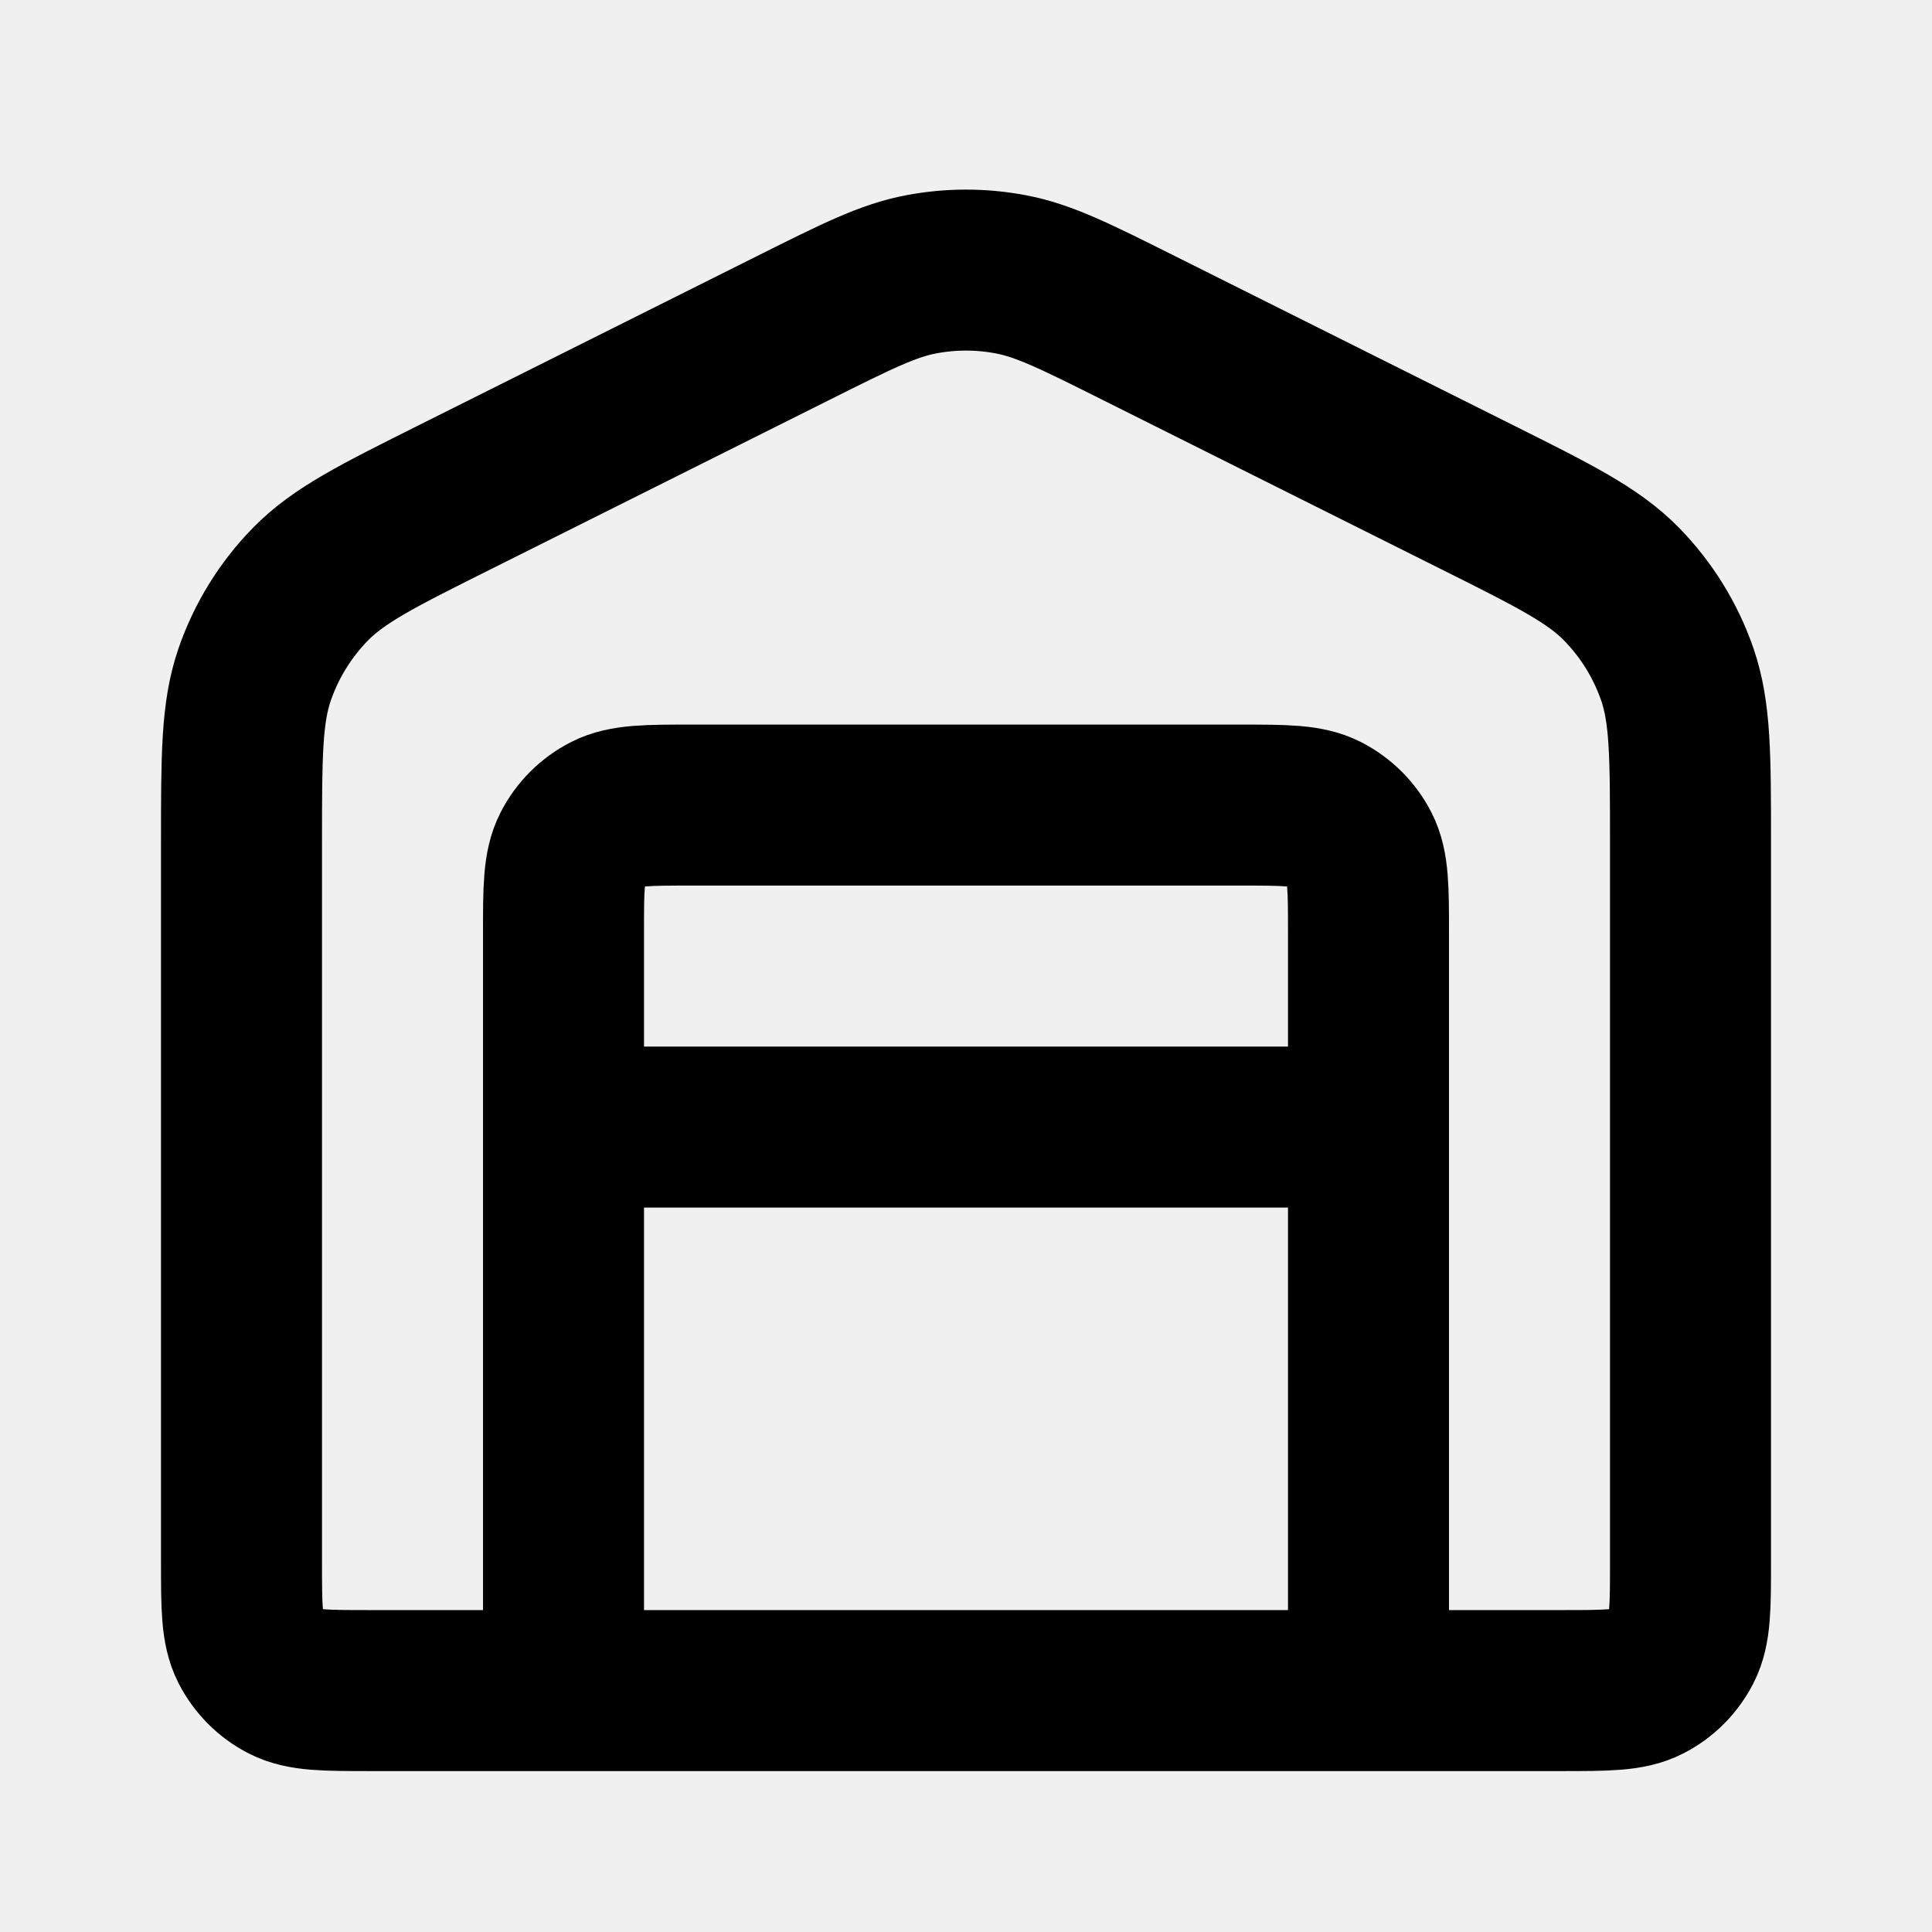
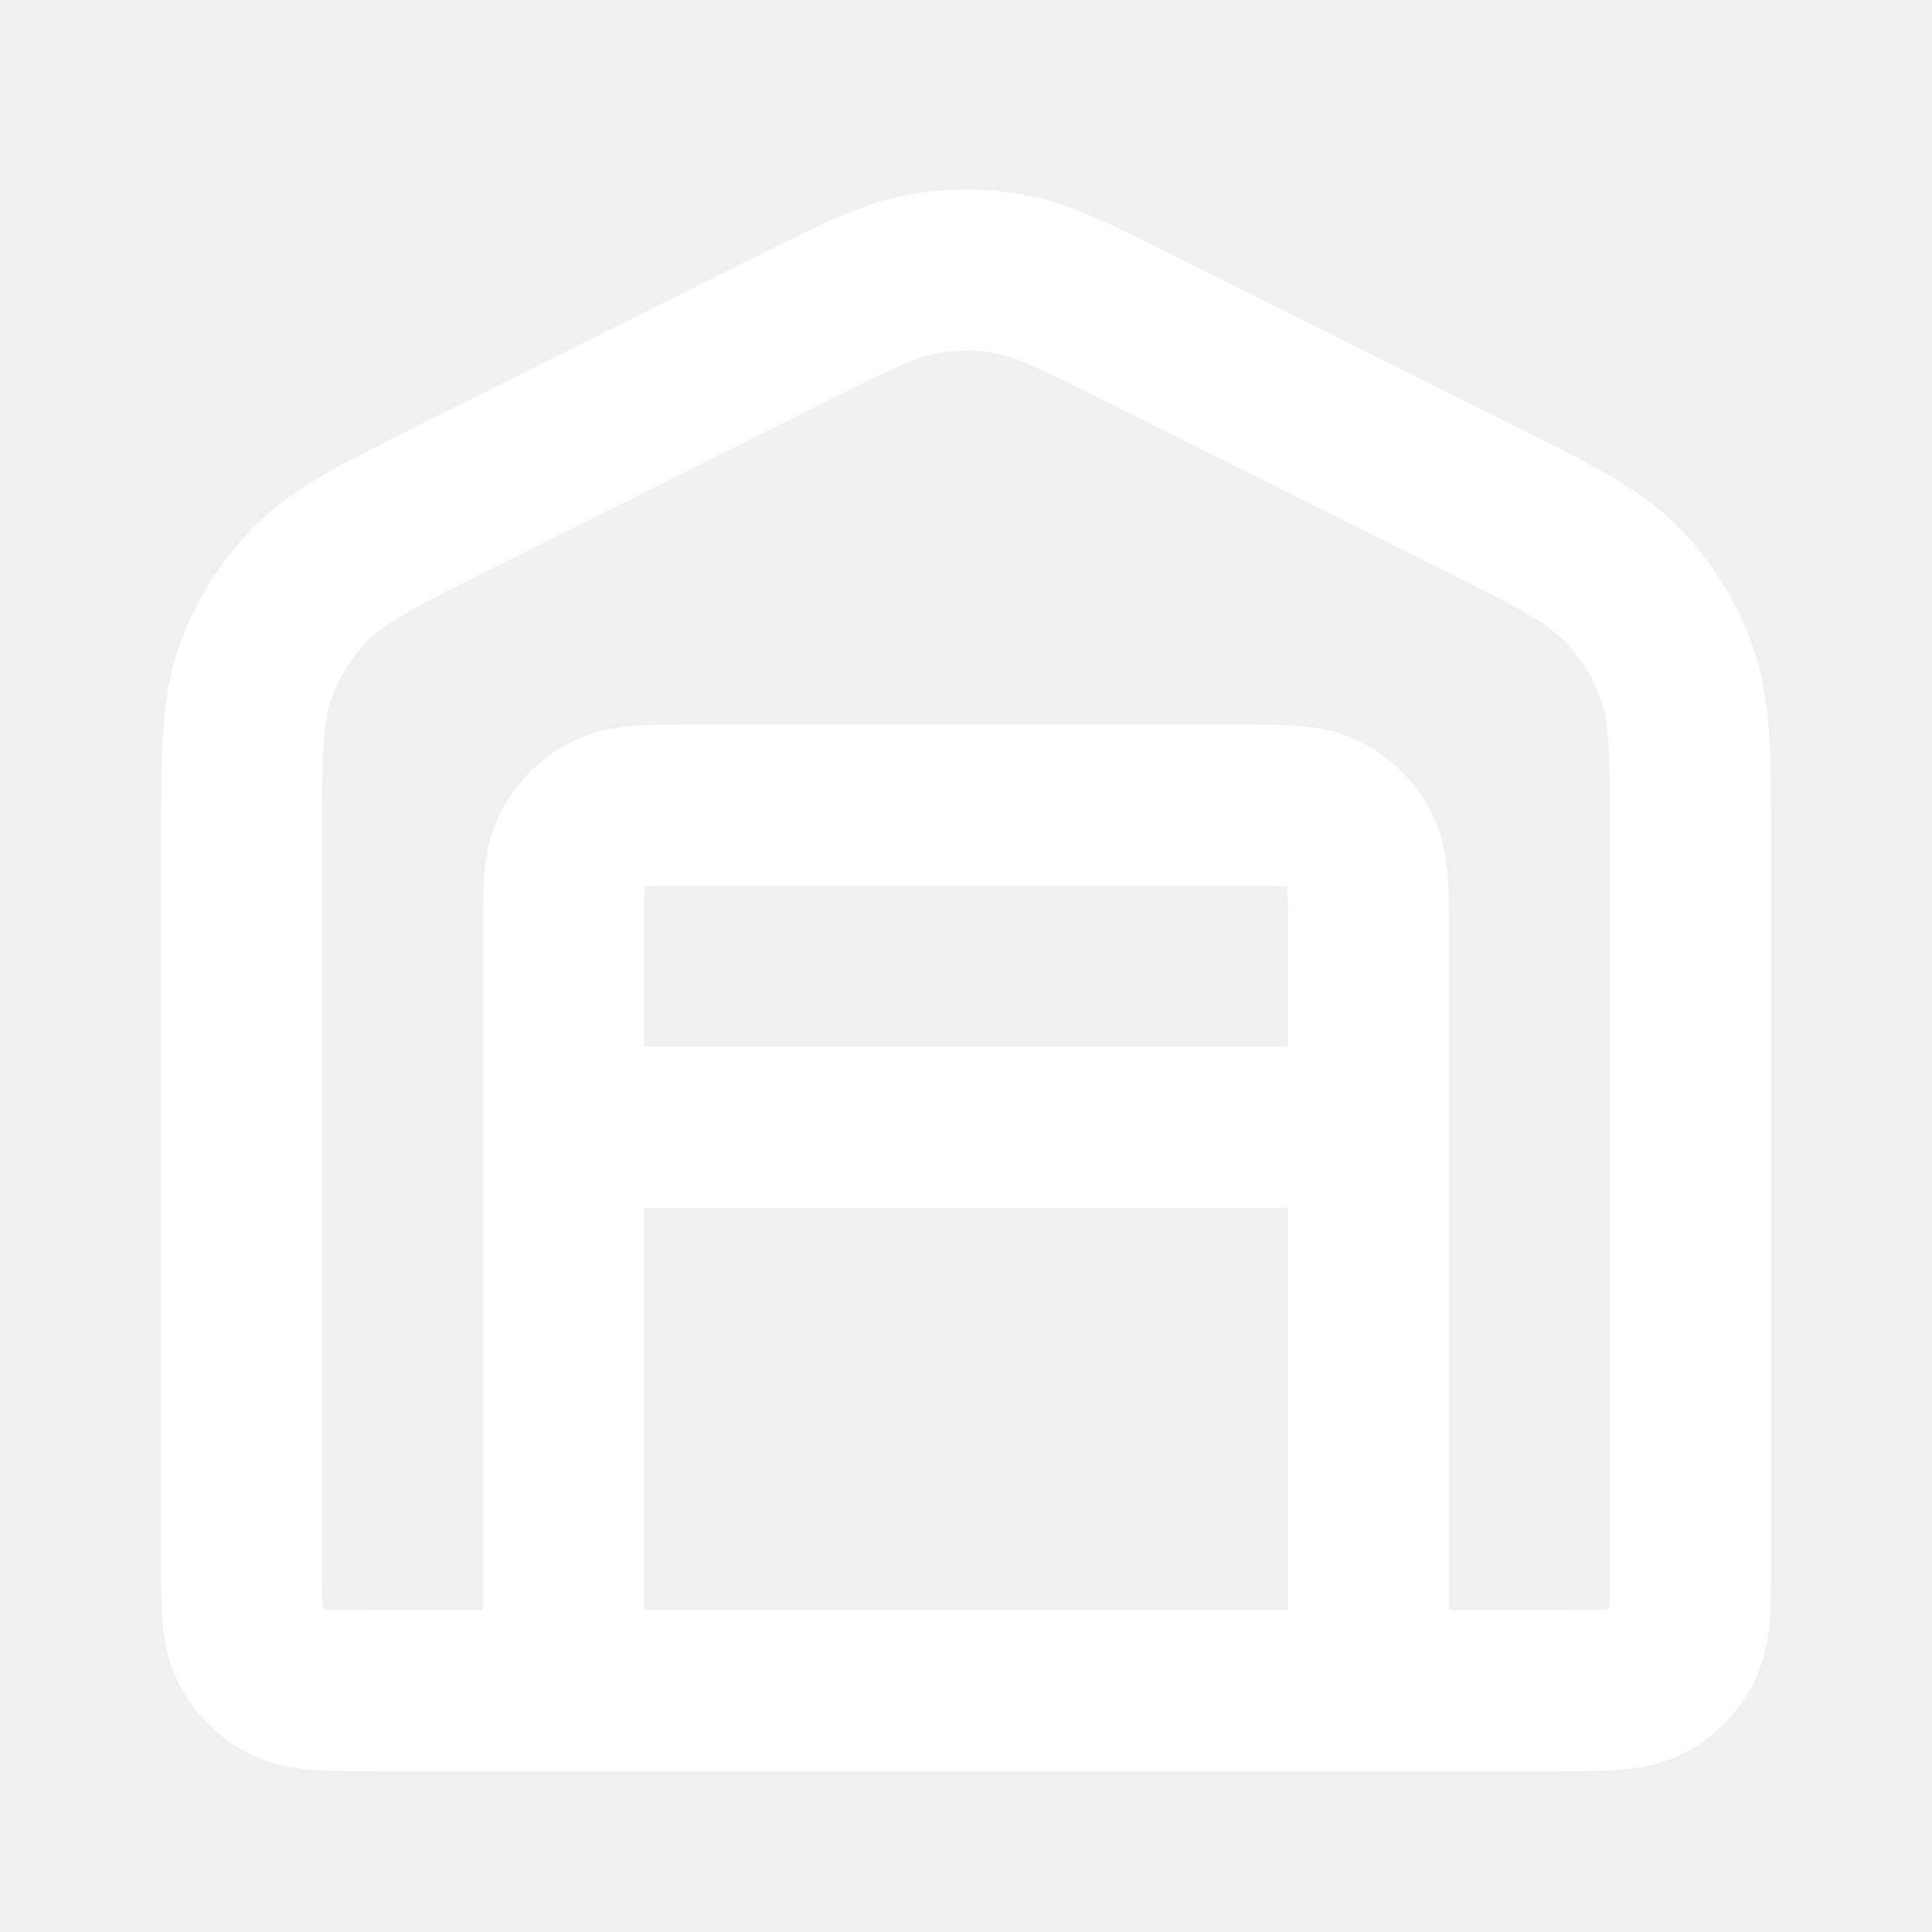
- <svg xmlns="http://www.w3.org/2000/svg" width="800px" height="800px" viewBox="0 0 24 24" fill="none">
-   <path d="M7 14.001H17M7 14.001V11.601C7 11.041 7 10.761 7.109 10.547C7.205 10.359 7.358 10.206 7.546 10.11C7.76 10.001 8.04 10.001 8.6 10.001H15.4C15.96 10.001 16.24 10.001 16.454 10.11C16.642 10.206 16.795 10.359 16.891 10.547C17 10.761 17 11.041 17 11.601V14.001M7 14.001V18.001V21.001M17 14.001V18.001V21.001M18.347 6.175L14.147 4.075C13.36 3.681 12.966 3.484 12.553 3.407C12.188 3.338 11.812 3.338 11.447 3.407C11.034 3.484 10.64 3.681 9.853 4.075L5.653 6.175C4.69 6.656 4.209 6.897 3.857 7.256C3.546 7.574 3.309 7.957 3.164 8.377C3 8.853 3 9.391 3 10.468V19.401C3 19.961 3 20.241 3.109 20.455C3.205 20.643 3.358 20.797 3.546 20.892C3.76 21.001 4.04 21.001 4.6 21.001H19.4C19.96 21.001 20.24 21.001 20.454 20.892C20.642 20.797 20.795 20.643 20.891 20.455C21 20.241 21 19.961 21 19.401V10.468C21 9.391 21 8.853 20.836 8.377C20.691 7.957 20.454 7.574 20.143 7.256C19.791 6.897 19.31 6.656 18.347 6.175Z" stroke="#000000" stroke-width="2" stroke-linecap="round" stroke-linejoin="round" />
+ <svg xmlns="http://www.w3.org/2000/svg" width="800px" height="800px" viewBox="0 0 24 24" fill="none" stroke="#fff">
+   <g id="SVGRepo_bgCarrier" stroke-width="0" />
+   <g id="SVGRepo_tracerCarrier" stroke-linecap="round" stroke-linejoin="round" />
+   <g id="SVGRepo_iconCarrier">
+     <path d="M7 14.001H17M7 14.001V11.601C7 11.041 7 10.761 7.109 10.547C7.205 10.359 7.358 10.206 7.546 10.11C7.76 10.001 8.04 10.001 8.6 10.001H15.4C15.96 10.001 16.24 10.001 16.454 10.11C16.642 10.206 16.795 10.359 16.891 10.547C17 10.761 17 11.041 17 11.601V14.001M7 14.001V18.001V21.001M17 14.001V18.001V21.001M18.347 6.175L14.147 4.075C13.36 3.681 12.966 3.484 12.553 3.407C12.188 3.338 11.812 3.338 11.447 3.407C11.034 3.484 10.64 3.681 9.853 4.075L5.653 6.175C4.69 6.656 4.209 6.897 3.857 7.256C3.546 7.574 3.309 7.957 3.164 8.377C3 8.853 3 9.391 3 10.468V19.401C3 19.961 3 20.241 3.109 20.455C3.205 20.643 3.358 20.797 3.546 20.892C3.76 21.001 4.04 21.001 4.6 21.001H19.4C19.96 21.001 20.24 21.001 20.454 20.892C20.642 20.797 20.795 20.643 20.891 20.455C21 20.241 21 19.961 21 19.401V10.468C21 9.391 21 8.853 20.836 8.377C20.691 7.957 20.454 7.574 20.143 7.256C19.791 6.897 19.31 6.656 18.347 6.175Z" stroke="#fff" stroke-width="2" stroke-linecap="round" stroke-linejoin="round" />
+   </g>
</svg>
